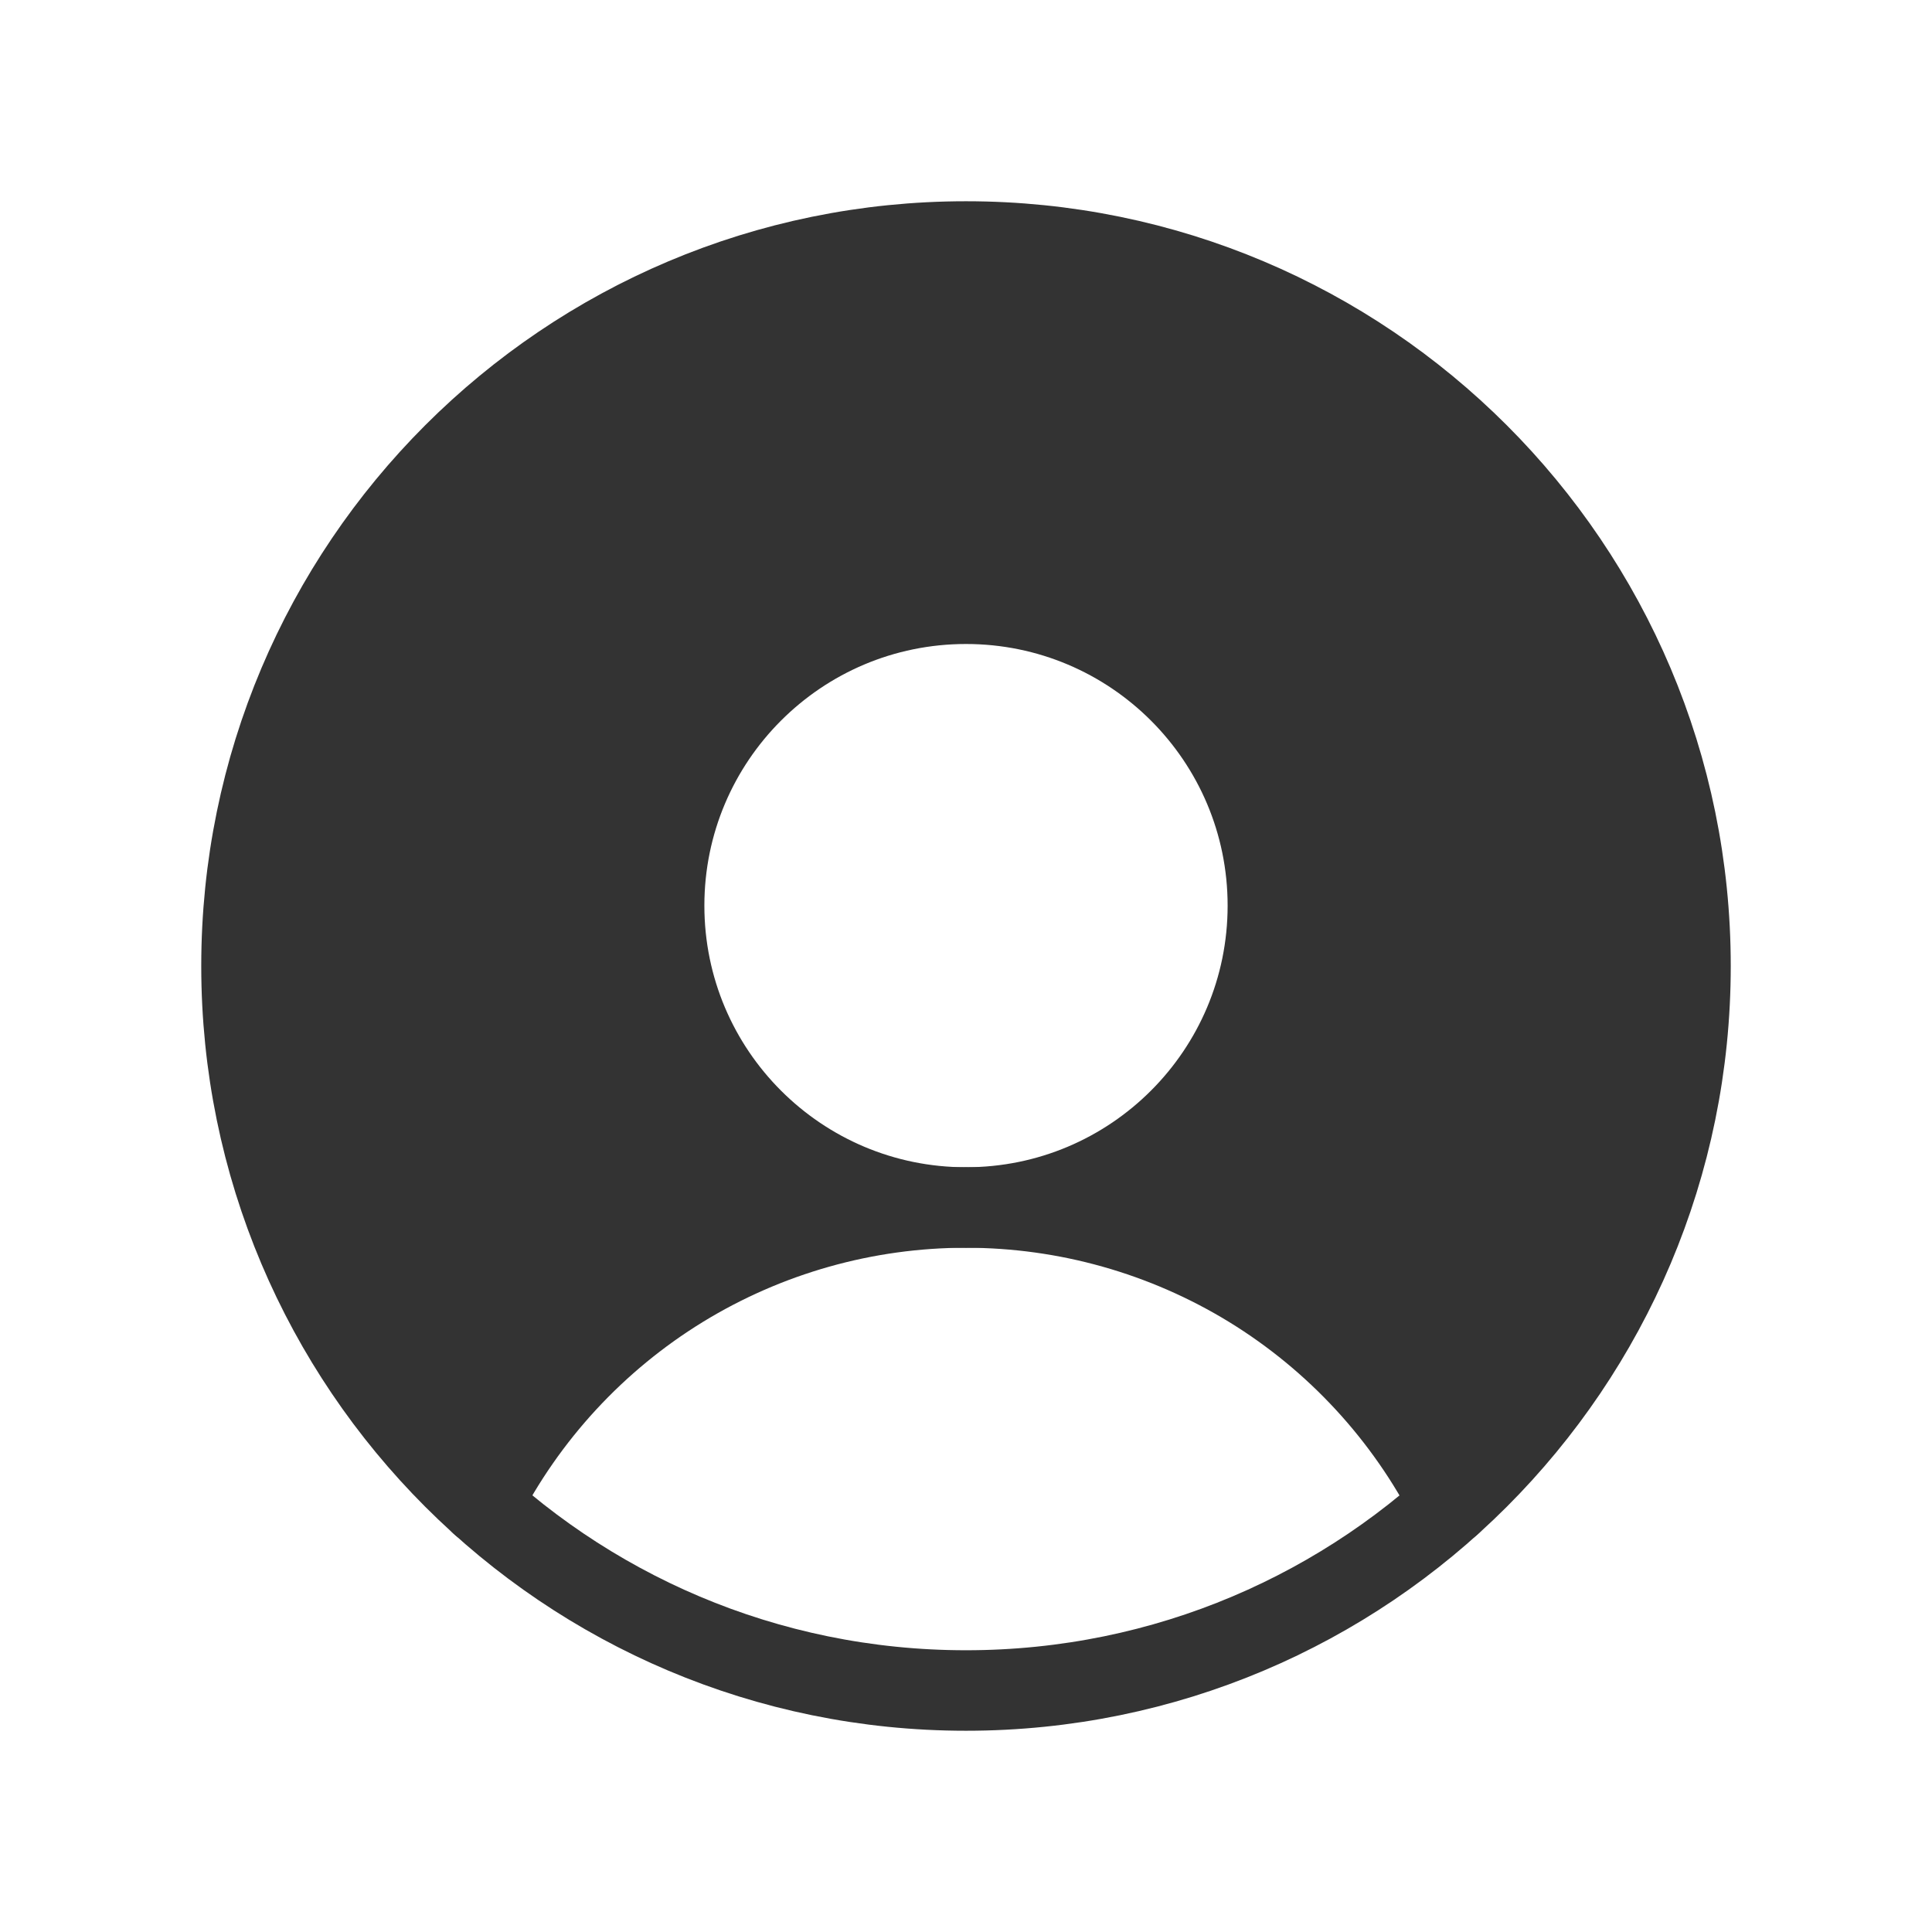
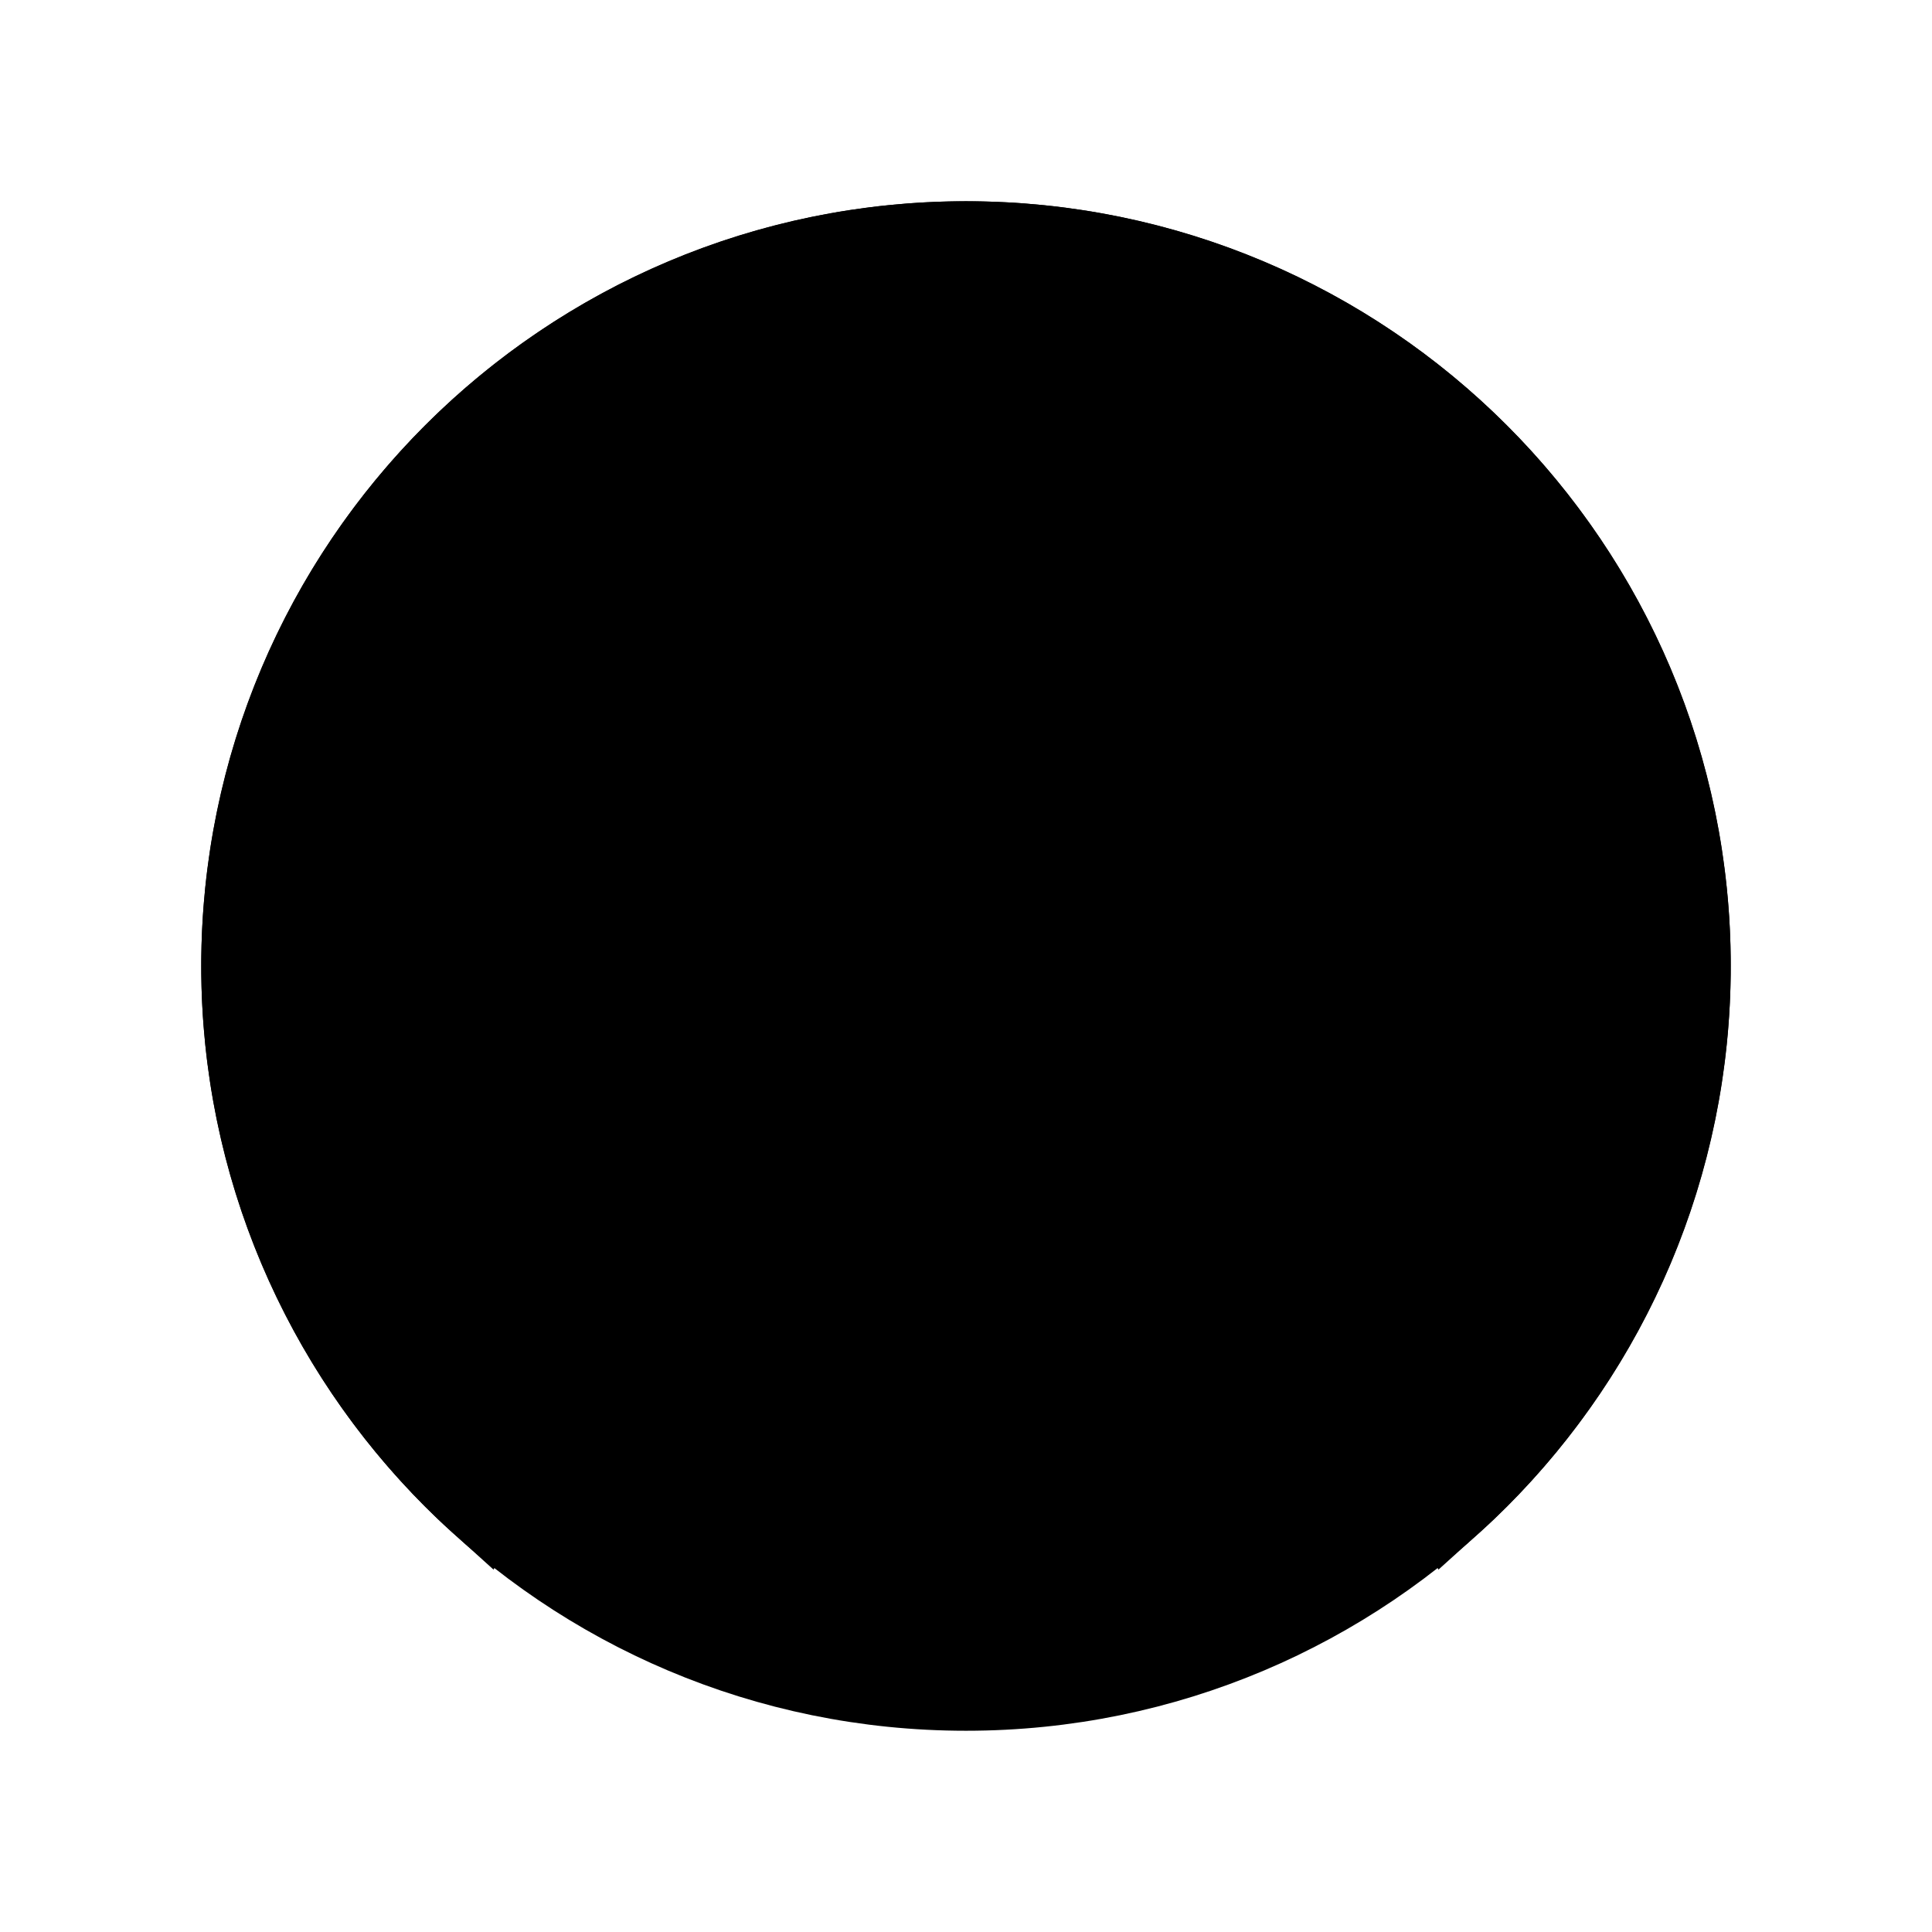
<svg xmlns="http://www.w3.org/2000/svg" width="24" height="24" viewBox="0 0 24 24" fill="none">
-   <path d="M12 3C10.179 3 8.402 3.552 6.901 4.584C5.401 5.615 4.249 7.077 3.597 8.777C2.945 10.477 2.824 12.334 3.249 14.104C3.675 15.874 4.628 17.474 5.981 18.691V18.691C6.546 17.58 7.407 16.647 8.469 15.996C9.532 15.344 10.754 15 12 15C11.258 15 10.533 14.78 9.917 14.368C9.3 13.956 8.819 13.37 8.535 12.685C8.252 12 8.177 11.246 8.322 10.518C8.467 9.791 8.824 9.123 9.348 8.598C9.873 8.074 10.541 7.717 11.268 7.572C11.996 7.427 12.75 7.502 13.435 7.785C14.12 8.069 14.706 8.55 15.118 9.167C15.53 9.783 15.75 10.508 15.75 11.25C15.75 12.245 15.355 13.198 14.652 13.902C13.948 14.605 12.995 15 12 15C13.246 15 14.468 15.344 15.531 15.996C16.593 16.647 17.454 17.58 18.019 18.691C19.372 17.474 20.325 15.874 20.75 14.104C21.176 12.334 21.055 10.477 20.403 8.777C19.751 7.077 18.599 5.615 17.099 4.584C15.598 3.552 13.821 3 12 3Z" fill="#333333" />
-   <path d="M12 21C16.971 21 21 16.971 21 12C21 7.029 16.971 3 12 3C7.029 3 3 7.029 3 12C3 16.971 7.029 21 12 21Z" stroke="#333333" stroke-linecap="round" stroke-linejoin="round" />
-   <path d="M12 15C14.071 15 15.75 13.321 15.75 11.25C15.75 9.179 14.071 7.5 12 7.5C9.929 7.5 8.25 9.179 8.25 11.25C8.25 13.321 9.929 15 12 15Z" stroke="#333333" stroke-linecap="round" stroke-linejoin="round" />
-   <path d="M5.98 18.691C6.545 17.581 7.407 16.648 8.469 15.996C9.531 15.345 10.753 15 11.999 15C13.245 15 14.467 15.345 15.53 15.996C16.592 16.648 17.453 17.581 18.018 18.691" stroke="#333333" stroke-linecap="round" stroke-linejoin="round" />
+   <path d="M12 3C10.179 3 8.402 3.552 6.901 4.584C5.401 5.615 4.249 7.077 3.597 8.777C2.945 10.477 2.824 12.334 3.249 14.104C3.675 15.874 4.628 17.474 5.981 18.691V18.691C6.546 17.58 7.407 16.647 8.469 15.996C9.532 15.344 10.754 15 12 15C11.258 15 10.533 14.78 9.917 14.368C9.3 13.956 8.819 13.37 8.535 12.685C8.252 12 8.177 11.246 8.322 10.518C8.467 9.791 8.824 9.123 9.348 8.598C9.873 8.074 10.541 7.717 11.268 7.572C11.996 7.427 12.75 7.502 13.435 7.785C14.12 8.069 14.706 8.55 15.118 9.167C15.53 9.783 15.75 10.508 15.75 11.25C15.75 12.245 15.355 13.198 14.652 13.902C13.948 14.605 12.995 15 12 15C13.246 15 14.468 15.344 15.531 15.996C16.593 16.647 17.454 17.58 18.019 18.691C19.372 17.474 20.325 15.874 20.75 14.104C21.176 12.334 21.055 10.477 20.403 8.777C19.751 7.077 18.599 5.615 17.099 4.584C15.598 3.552 13.821 3 12 3Z" fill="currentColor" stroke="currentColor" />
+   <path d="M12 21C16.971 21 21 16.971 21 12C21 7.029 16.971 3 12 3C7.029 3 3 7.029 3 12C3 16.971 7.029 21 12 21Z" stroke="currentColor" stroke-linecap="round" stroke-linejoin="round" fill="currentColor" />
+   <path d="M12 15C14.071 15 15.75 13.321 15.75 11.25C15.75 9.179 14.071 7.5 12 7.5C9.929 7.5 8.25 9.179 8.25 11.25C8.25 13.321 9.929 15 12 15Z" stroke="current" stroke-linecap="round" stroke-linejoin="round" fill="currentColor" />
+   <path d="M5.98 18.691C6.545 17.581 7.407 16.648 8.469 15.996C9.531 15.345 10.753 15 11.999 15C13.245 15 14.467 15.345 15.53 15.996C16.592 16.648 17.453 17.581 18.018 18.691" stroke="current" stroke-linecap="round" stroke-linejoin="round" fill="currentColor" />
</svg>
